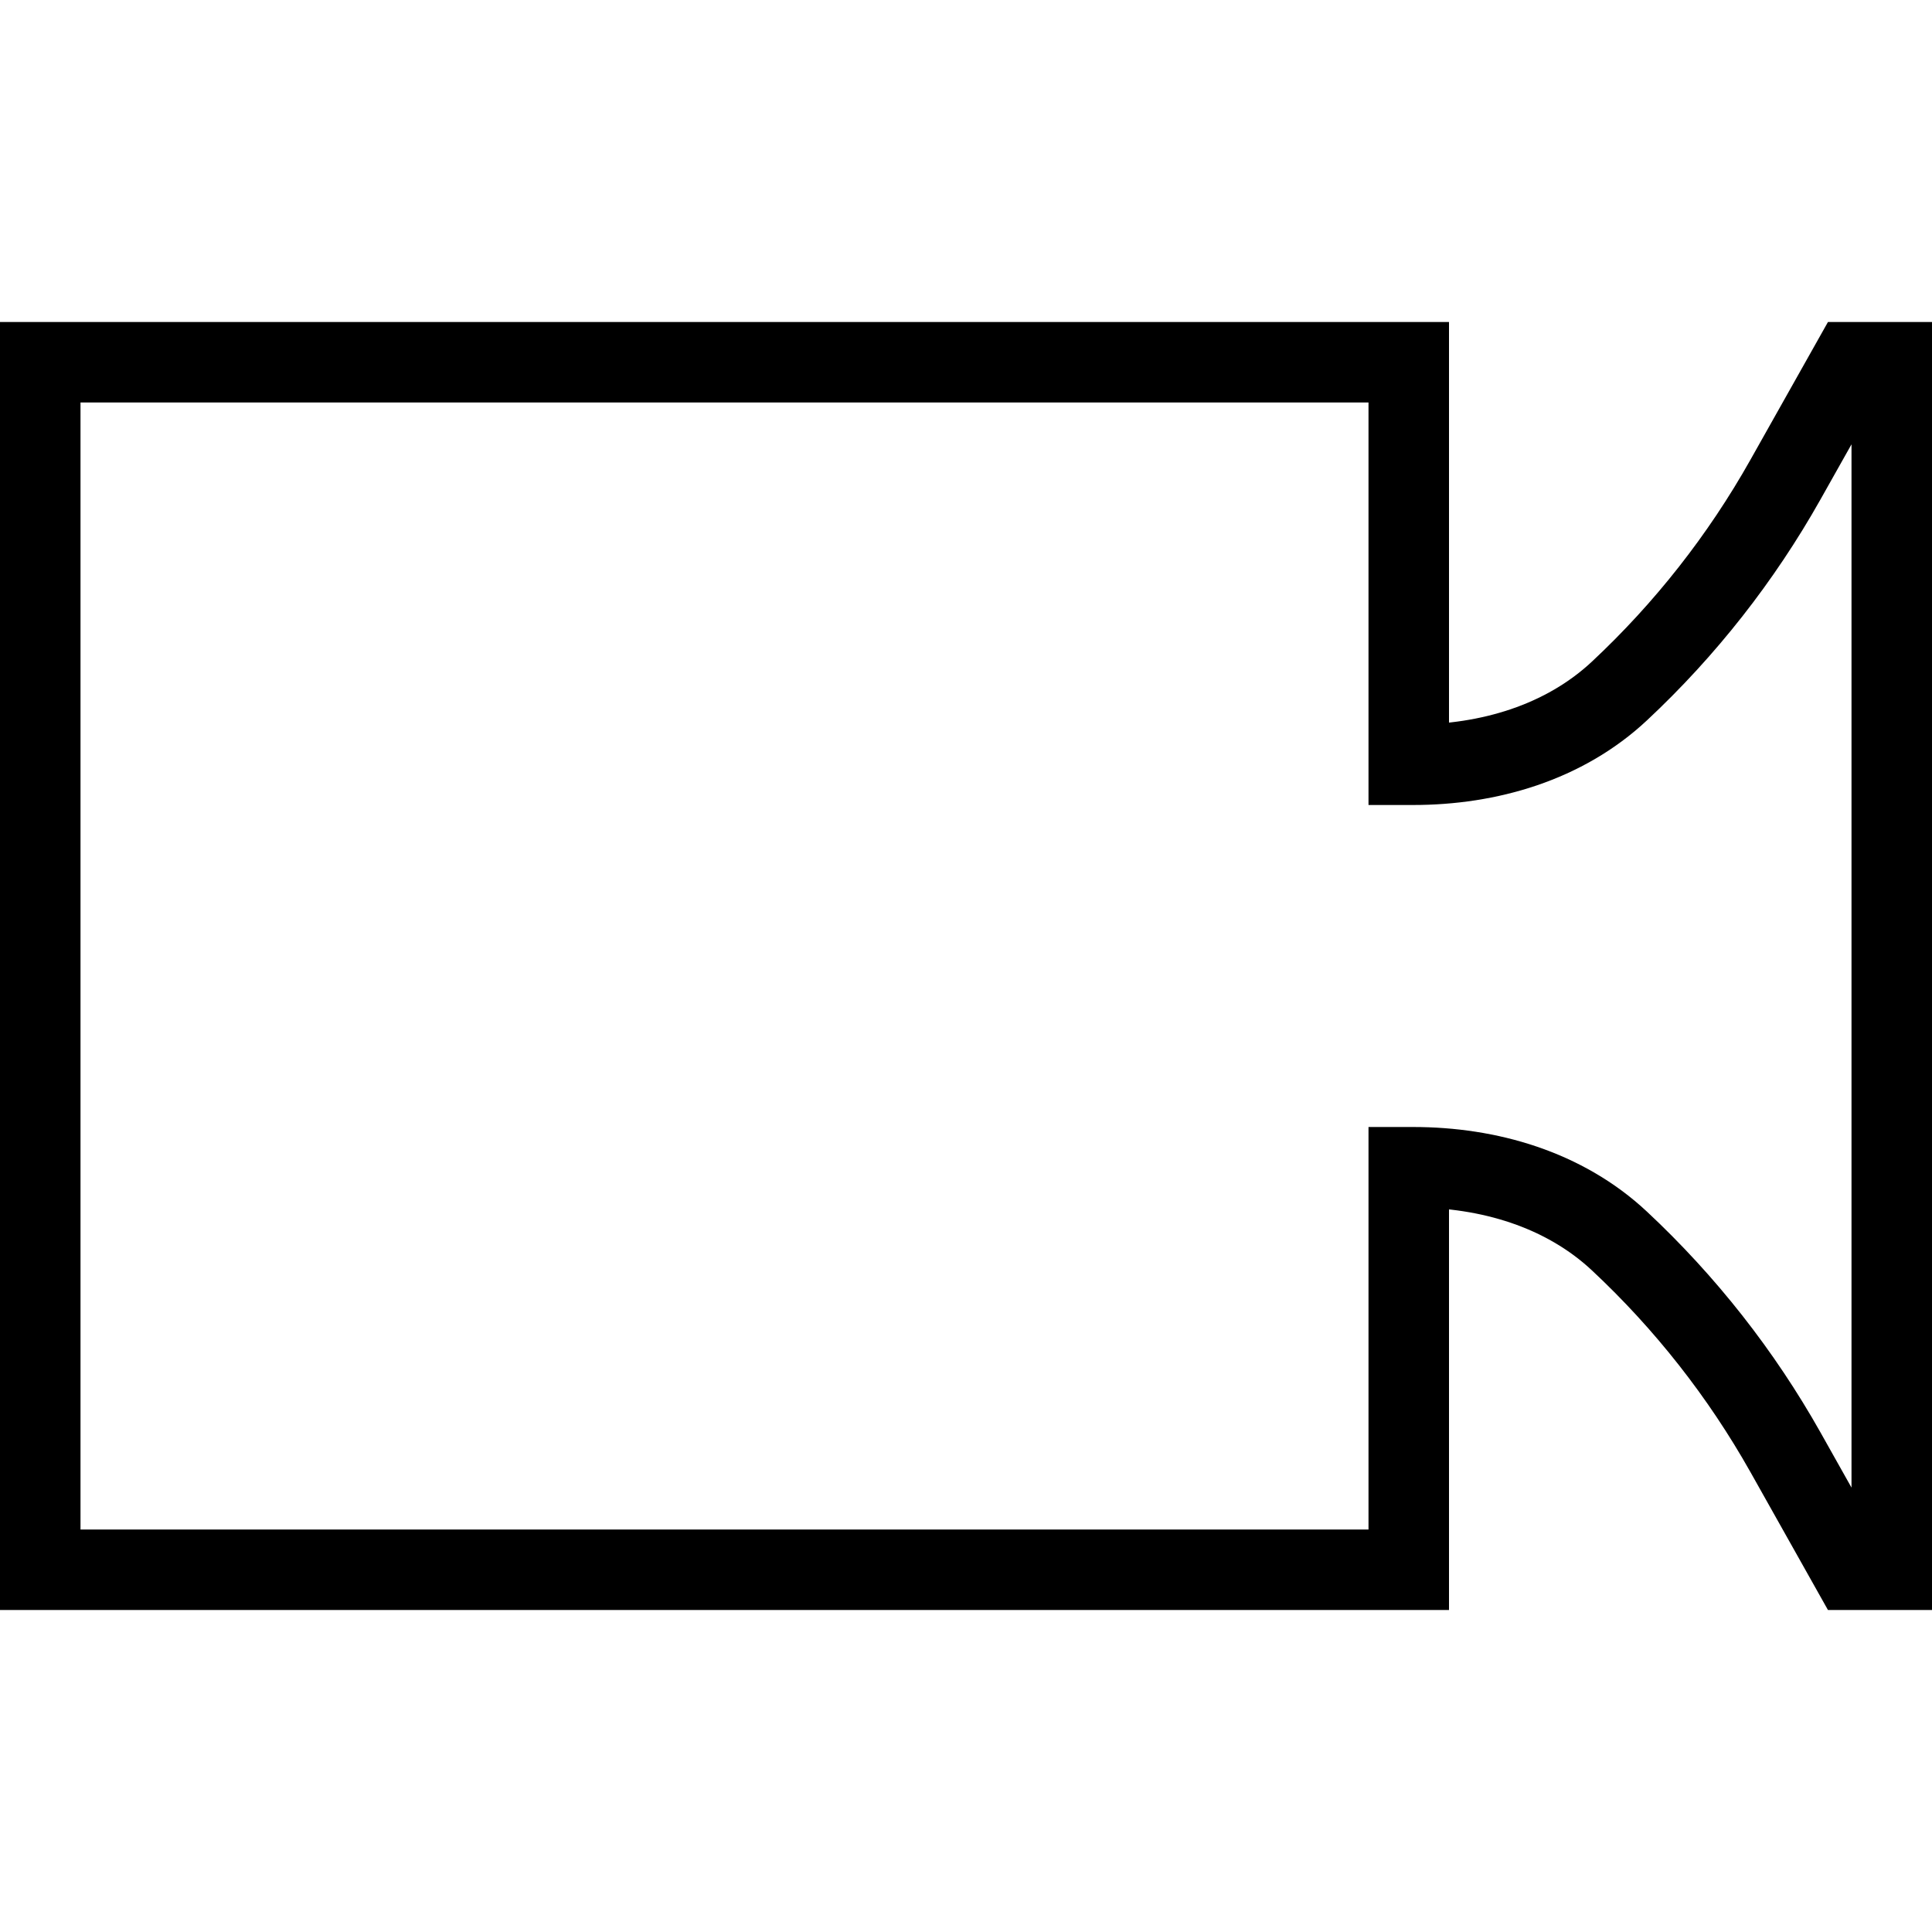
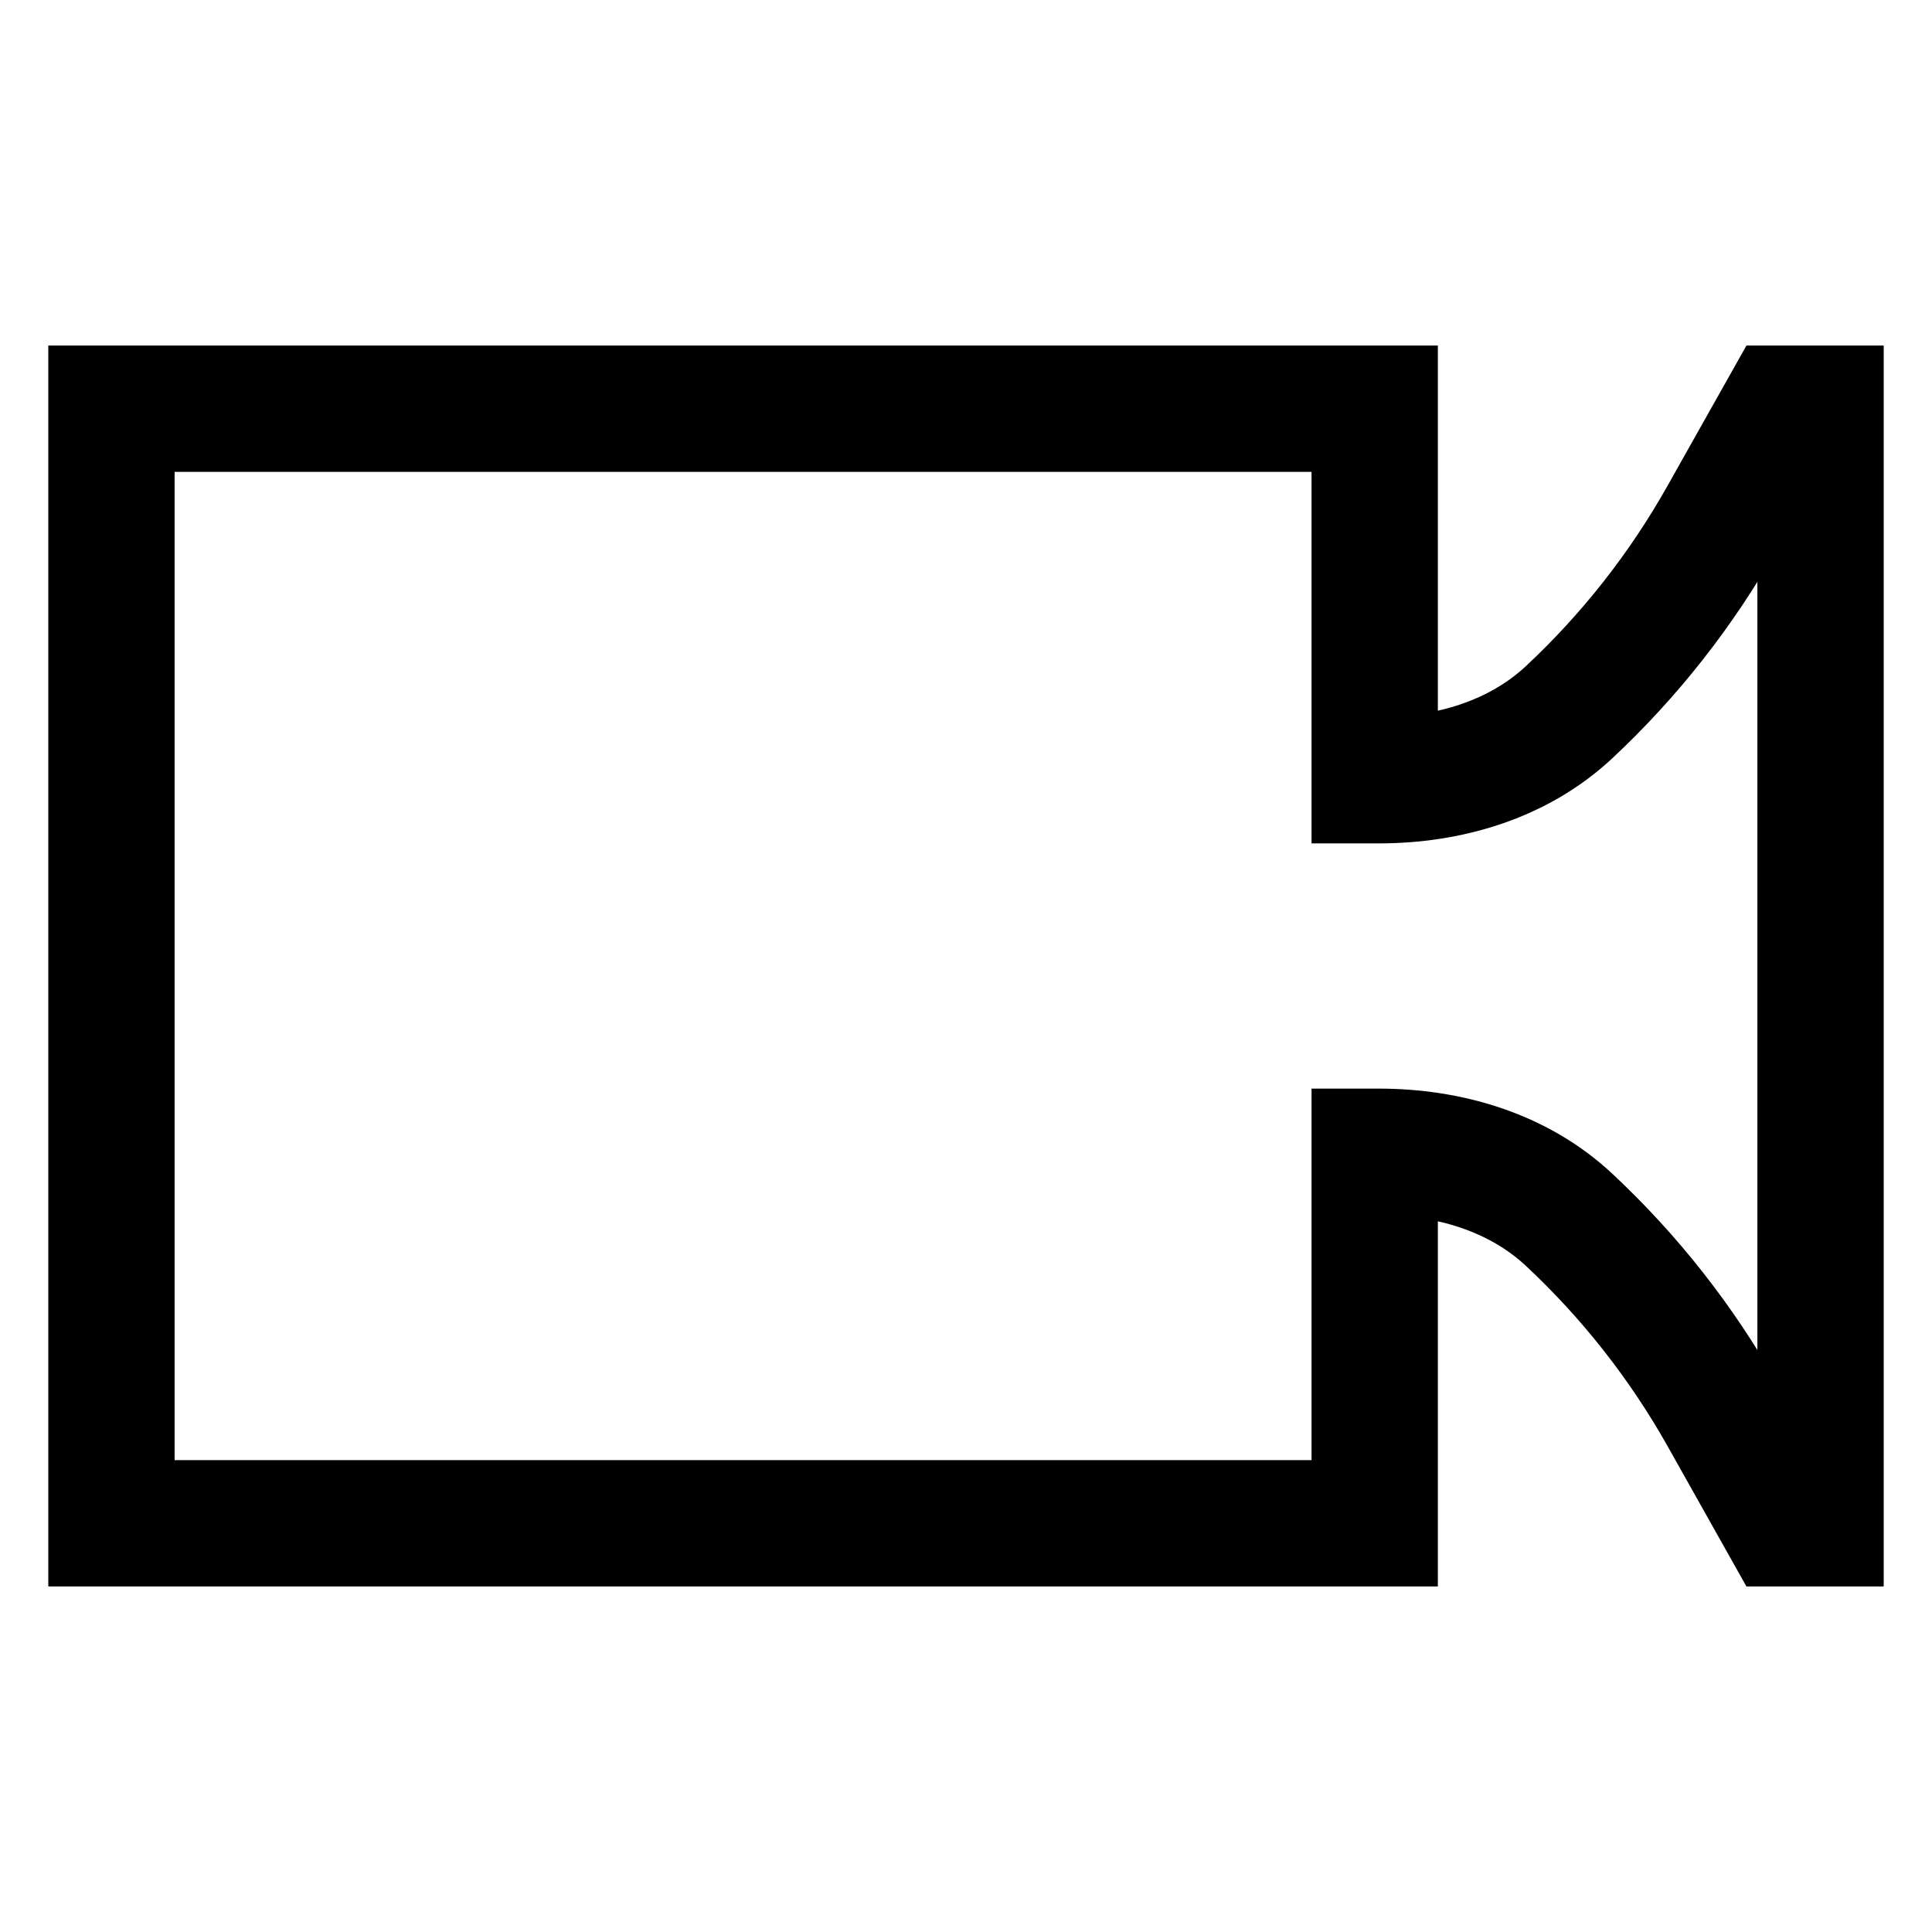
- <svg xmlns="http://www.w3.org/2000/svg" viewBox="0 0 24 24">
-   <g id="video">
-     <path fill="none" stroke="#000" stroke-width="1" d="M0.5 4.5h17v5h0.054c0.94 0 1.877 -0.274 2.564 -0.917a10.929 10.929 0 0 0 2.061 -2.624L23 4.5h0.5v15H23l-0.82 -1.459a10.928 10.928 0 0 0 -2.062 -2.624c-0.687 -0.643 -1.624 -0.917 -2.564 -0.917H17.5v5H0.5v-15Z" />
+ <svg xmlns="http://www.w3.org/2000/svg" viewBox="-1 -1 26 26">
+   <g id="video" fill="none" stroke="#000" stroke-width="1.7" stroke-linejoin="miter" stroke-linecap="butt">
+     <path d="M0.5 4.5h17v5h0.054c0.94 0 1.877 -0.274 2.564 -0.917a10.929 10.929 0 0 0 2.061 -2.624L23 4.5h0.5v15H23l-0.82 -1.459a10.928 10.928 0 0 0 -2.062 -2.624c-0.687 -0.643 -1.624 -0.917 -2.564 -0.917H17.5v5H0.5v-15Z" />
  </g>
</svg>
